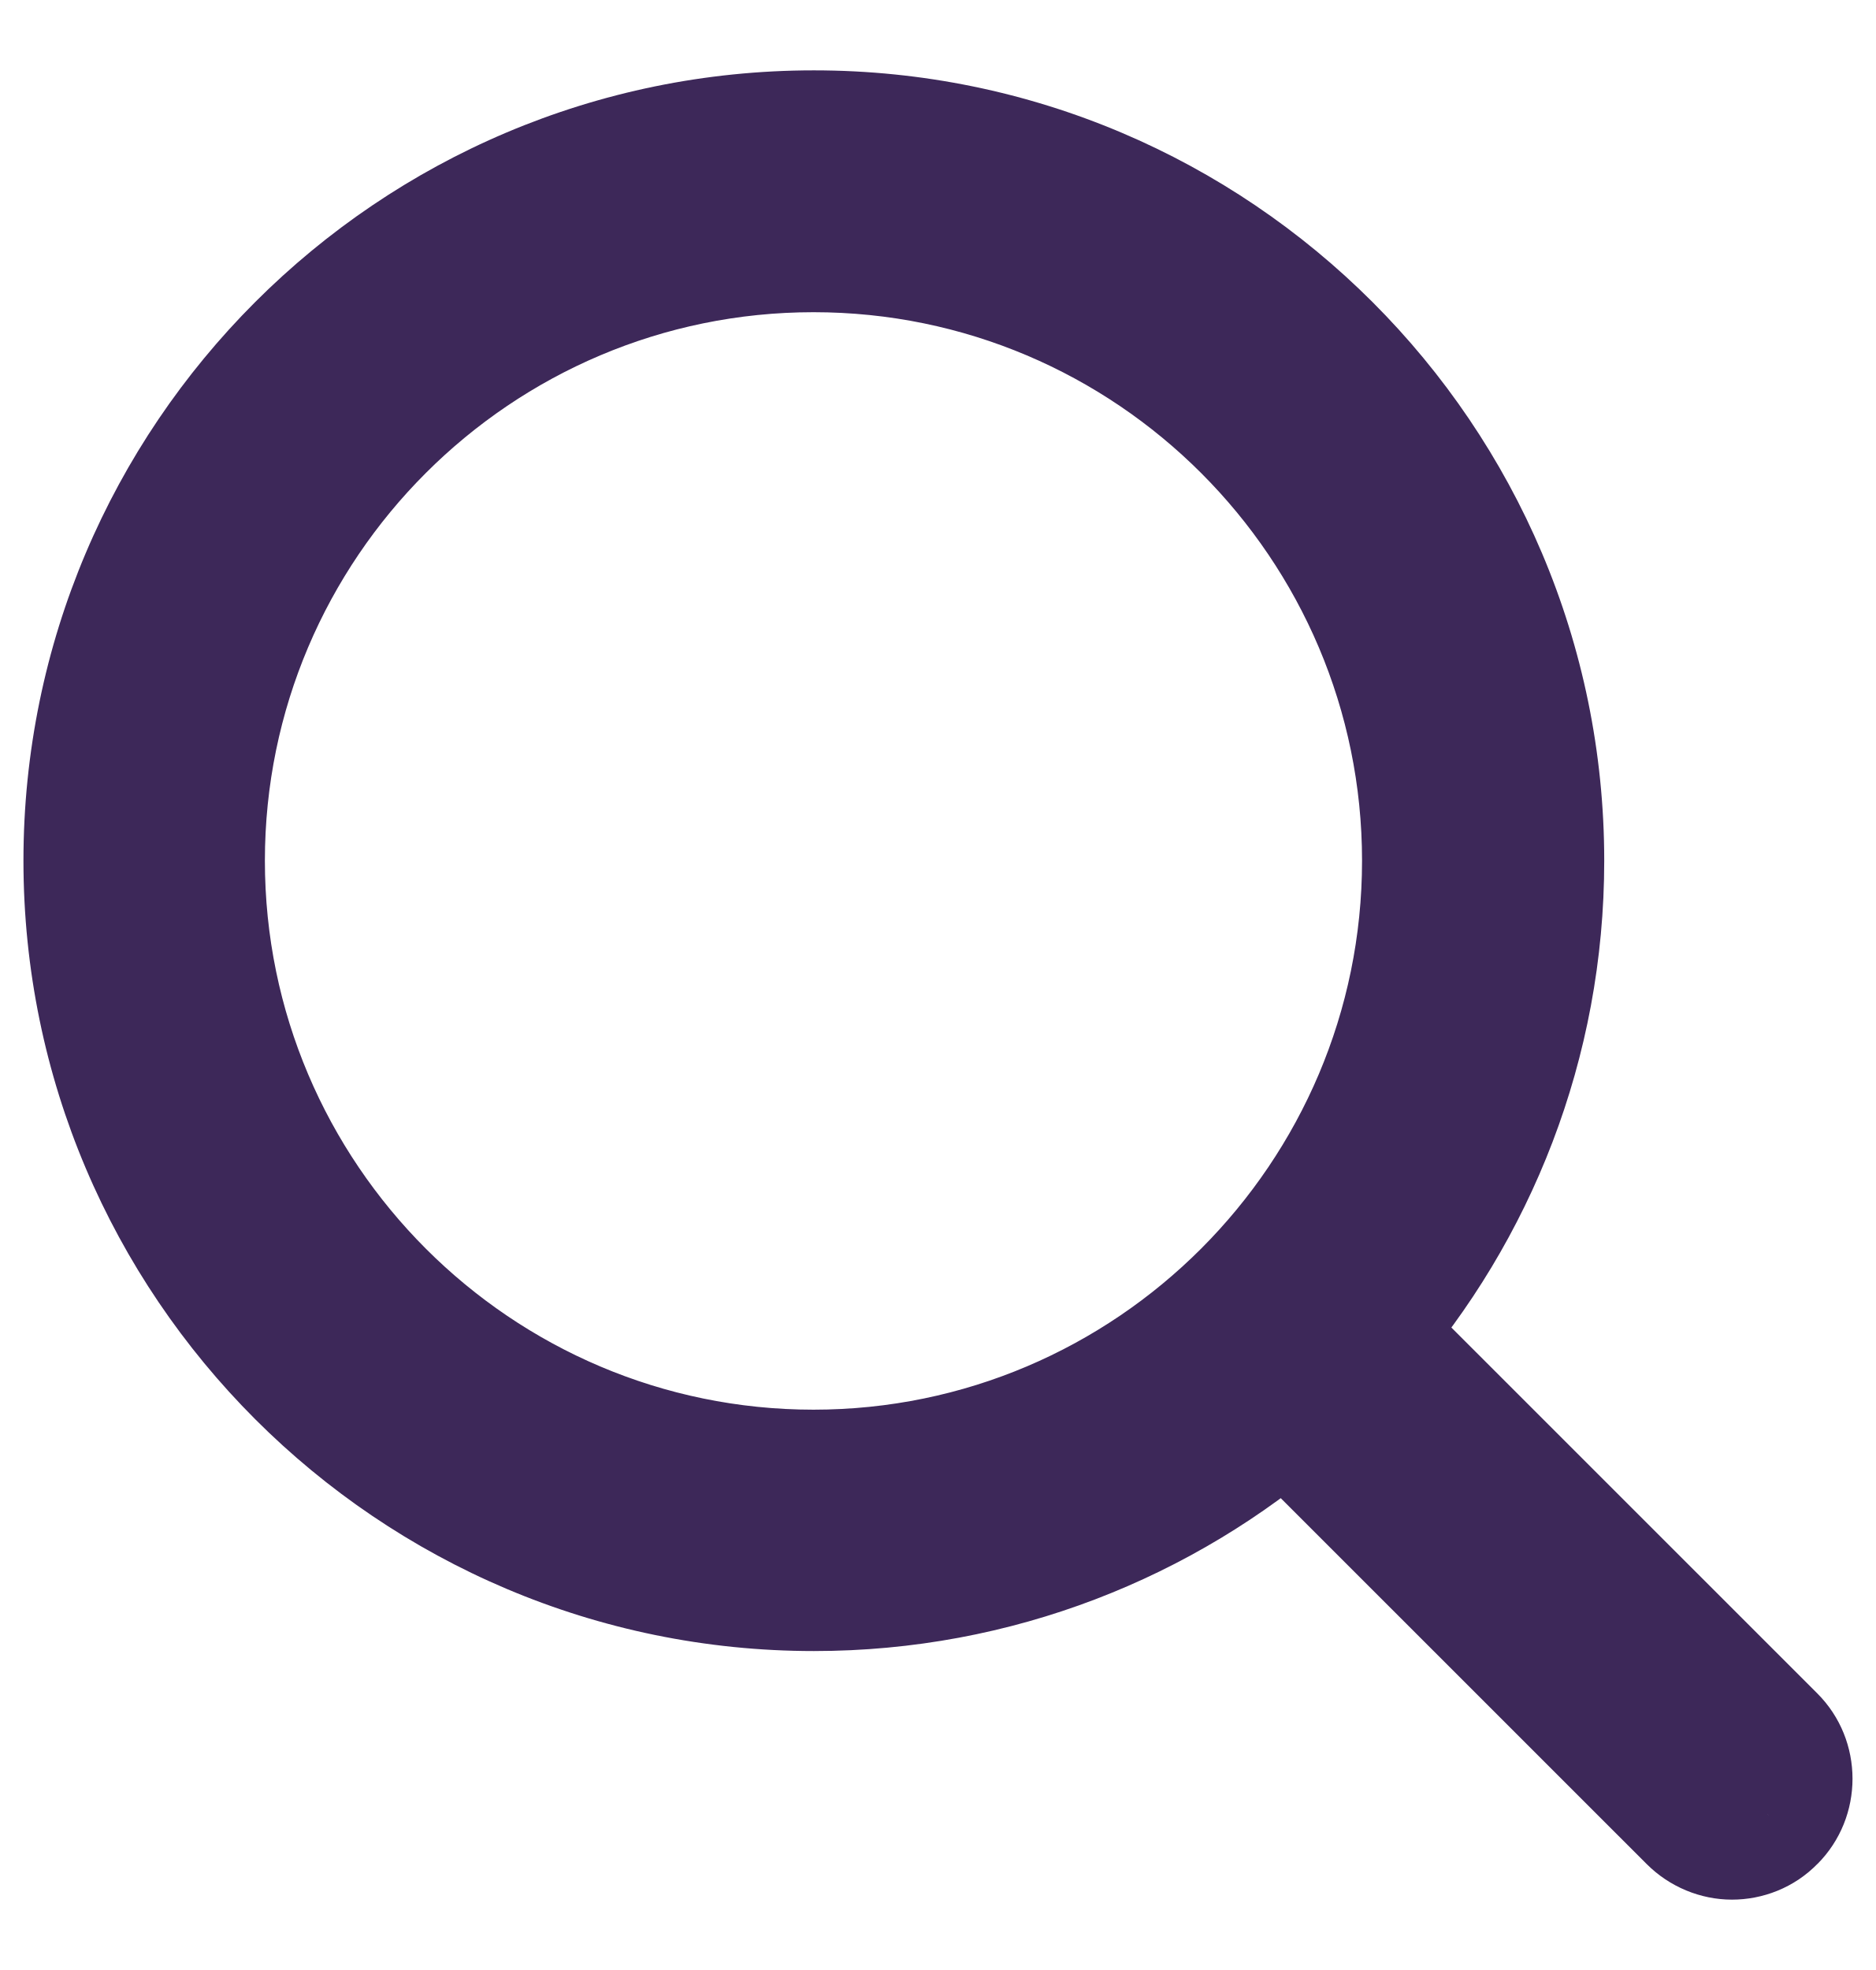
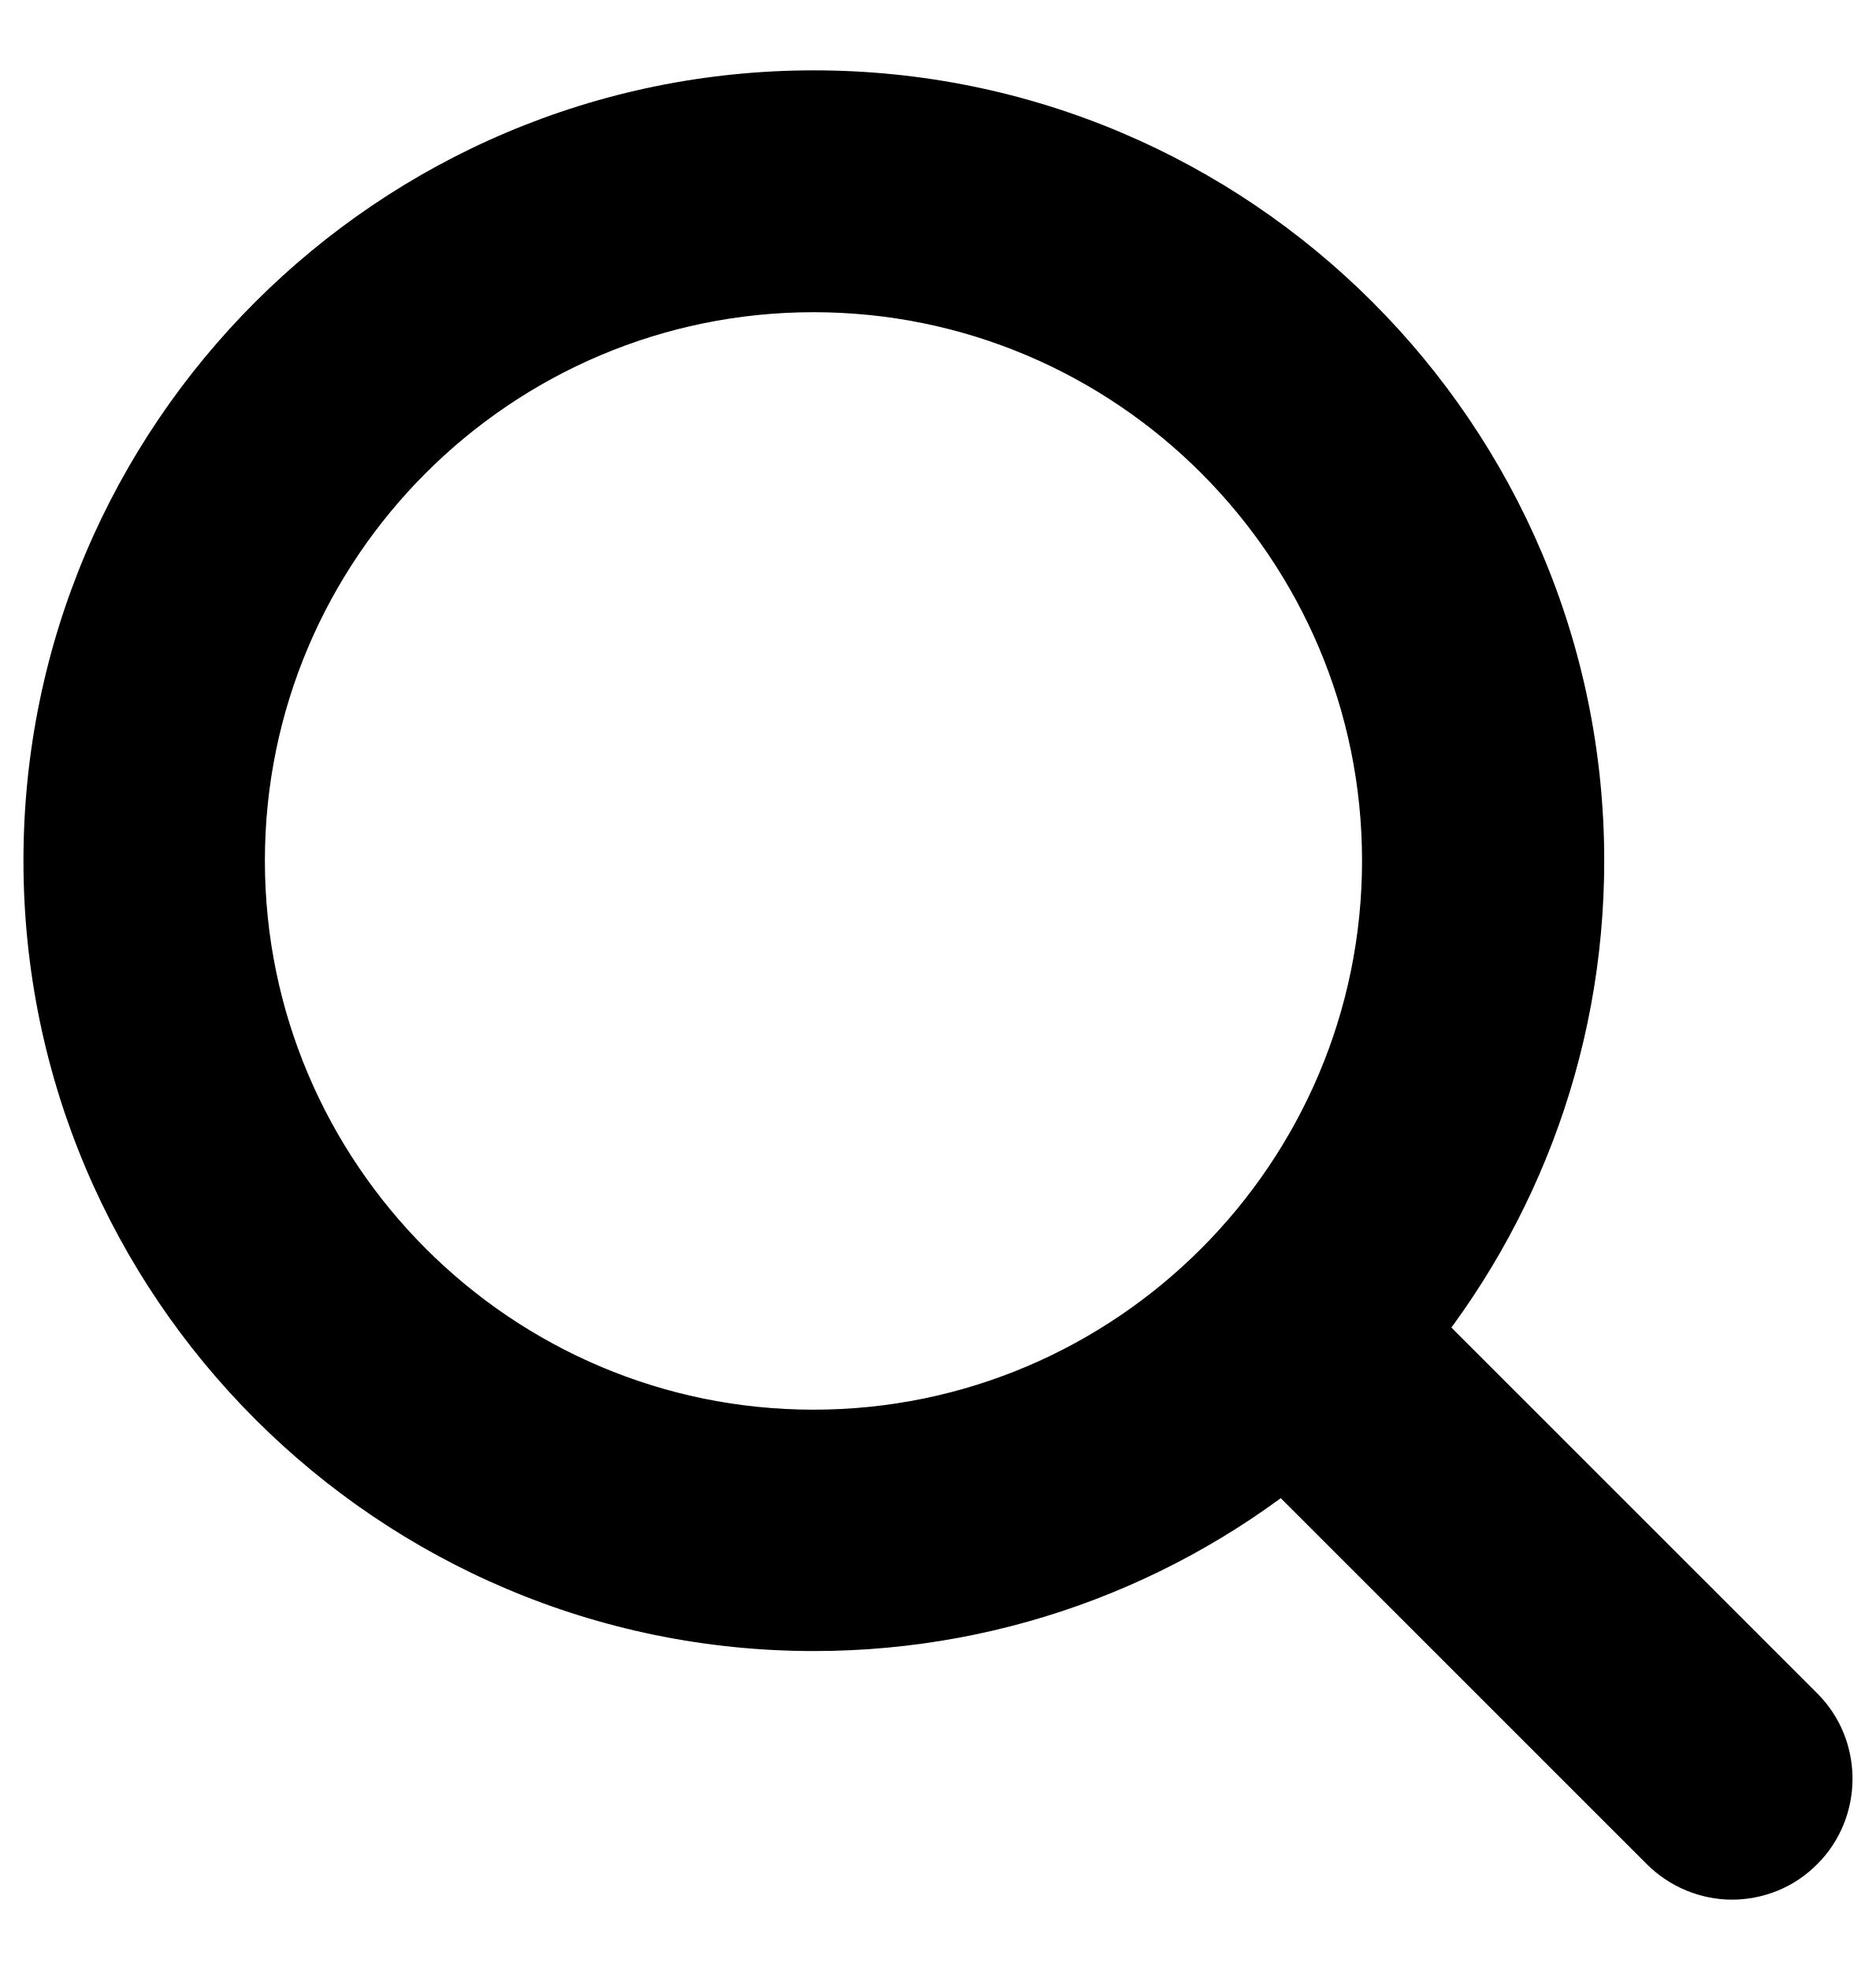
- <svg xmlns="http://www.w3.org/2000/svg" width="20" height="21" viewBox="0 0 20 21" fill="none">
-   <path fill-rule="evenodd" clip-rule="evenodd" d="M14.469 14.208L18.844 18.582C19.052 18.79 19.052 19.133 18.844 19.34C18.741 19.448 18.601 19.5 18.465 19.5C18.329 19.5 18.19 19.444 18.086 19.34L13.711 14.966C12.361 16.14 10.601 16.85 8.677 16.85C4.445 16.85 1 13.405 1 9.175C1 4.944 4.441 1.5 8.677 1.5C12.908 1.5 16.353 4.94 16.353 9.175C16.353 11.099 15.643 12.859 14.469 14.208ZM8.673 2.578C5.036 2.578 2.074 5.536 2.074 9.175C2.074 12.815 5.036 15.777 8.673 15.777C12.313 15.777 15.271 12.811 15.271 9.175C15.271 5.54 12.313 2.578 8.673 2.578Z" fill="#3D2859" />
-   <path d="M18.844 18.582L19.375 18.052V18.052L18.844 18.582ZM14.469 14.208L13.903 13.716L13.444 14.243L13.939 14.738L14.469 14.208ZM18.844 19.34L18.314 18.81L18.309 18.815L18.304 18.82L18.844 19.34ZM18.086 19.34L18.616 18.81V18.81L18.086 19.34ZM13.711 14.966L14.241 14.436L13.746 13.941L13.218 14.4L13.711 14.966ZM19.375 18.052L14.999 13.677L13.939 14.738L18.314 19.112L19.375 18.052ZM19.375 19.871C19.875 19.37 19.875 18.552 19.375 18.052L18.314 19.112C18.229 19.027 18.229 18.895 18.314 18.81L19.375 19.871ZM18.465 20.25C18.788 20.25 19.128 20.127 19.384 19.861L18.304 18.82C18.353 18.77 18.414 18.75 18.465 18.75V20.25ZM17.556 19.871C17.799 20.114 18.129 20.25 18.465 20.25V18.75C18.529 18.75 18.58 18.774 18.616 18.81L17.556 19.871ZM13.18 15.496L17.556 19.871L18.616 18.81L14.241 14.436L13.18 15.496ZM8.677 17.6C10.789 17.6 12.723 16.819 14.203 15.532L13.218 14.4C12 15.46 10.413 16.1 8.677 16.1V17.6ZM0.25 9.175C0.25 13.82 4.031 17.6 8.677 17.6V16.1C4.859 16.1 1.75 12.991 1.75 9.175H0.25ZM8.677 0.75C4.027 0.75 0.25 4.53 0.25 9.175H1.75C1.75 5.358 4.855 2.25 8.677 2.25V0.75ZM17.103 9.175C17.103 4.526 13.322 0.75 8.677 0.75V2.25C12.494 2.25 15.603 5.355 15.603 9.175H17.103ZM15.035 14.7C16.322 13.22 17.103 11.287 17.103 9.175H15.603C15.603 10.911 14.963 12.497 13.903 13.716L15.035 14.7ZM2.824 9.175C2.824 5.95 5.45 3.328 8.673 3.328V1.828C4.622 1.828 1.324 5.121 1.324 9.175H2.824ZM8.673 15.027C5.45 15.027 2.824 12.401 2.824 9.175H1.324C1.324 13.229 4.621 16.527 8.673 16.527V15.027ZM14.521 9.175C14.521 12.398 11.898 15.027 8.673 15.027V16.527C12.728 16.527 16.021 13.225 16.021 9.175H14.521ZM8.673 3.328C11.899 3.328 14.521 5.954 14.521 9.175H16.021C16.021 5.125 12.728 1.828 8.673 1.828V3.328Z" fill="#3D2859" />
+ <svg xmlns="http://www.w3.org/2000/svg" width="20" height="21" viewBox="0 0 20 21">
+   <path d="M14.469 14.208L18.844 18.582C19.052 18.79 19.052 19.133 18.844 19.34C18.741 19.448 18.601 19.5 18.465 19.5C18.329 19.5 18.19 19.444 18.086 19.34L13.711 14.966C12.361 16.14 10.601 16.85 8.677 16.85C4.445 16.85 1 13.405 1 9.175C1 4.944 4.441 1.5 8.677 1.5C12.908 1.5 16.353 4.94 16.353 9.175C16.353 11.099 15.643 12.859 14.469 14.208ZM8.673 2.578C5.036 2.578 2.074 5.536 2.074 9.175C2.074 12.815 5.036 15.777 8.673 15.777C12.313 15.777 15.271 12.811 15.271 9.175C15.271 5.54 12.313 2.578 8.673 2.578Z" />
+   <path d="M18.844 18.582L19.375 18.052V18.052L18.844 18.582ZM14.469 14.208L13.903 13.716L13.444 14.243L13.939 14.738L14.469 14.208ZM18.844 19.34L18.314 18.81L18.309 18.815L18.304 18.82L18.844 19.34ZM18.086 19.34L18.616 18.81V18.81L18.086 19.34ZM13.711 14.966L14.241 14.436L13.746 13.941L13.218 14.4L13.711 14.966ZM19.375 18.052L14.999 13.677L13.939 14.738L18.314 19.112L19.375 18.052ZM19.375 19.871C19.875 19.37 19.875 18.552 19.375 18.052L18.314 19.112C18.229 19.027 18.229 18.895 18.314 18.81L19.375 19.871ZM18.465 20.25C18.788 20.25 19.128 20.127 19.384 19.861L18.304 18.82C18.353 18.77 18.414 18.75 18.465 18.75V20.25ZM17.556 19.871C17.799 20.114 18.129 20.25 18.465 20.25V18.75C18.529 18.75 18.58 18.774 18.616 18.81L17.556 19.871ZM13.18 15.496L17.556 19.871L18.616 18.81L14.241 14.436L13.18 15.496ZM8.677 17.6C10.789 17.6 12.723 16.819 14.203 15.532L13.218 14.4C12 15.46 10.413 16.1 8.677 16.1V17.6ZM0.25 9.175C0.25 13.82 4.031 17.6 8.677 17.6V16.1C4.859 16.1 1.75 12.991 1.75 9.175H0.25ZM8.677 0.75C4.027 0.75 0.25 4.53 0.25 9.175H1.75C1.75 5.358 4.855 2.25 8.677 2.25V0.75ZM17.103 9.175C17.103 4.526 13.322 0.75 8.677 0.75V2.25C12.494 2.25 15.603 5.355 15.603 9.175H17.103ZM15.035 14.7C16.322 13.22 17.103 11.287 17.103 9.175H15.603C15.603 10.911 14.963 12.497 13.903 13.716L15.035 14.7ZM2.824 9.175C2.824 5.95 5.45 3.328 8.673 3.328V1.828C4.622 1.828 1.324 5.121 1.324 9.175H2.824ZM8.673 15.027C5.45 15.027 2.824 12.401 2.824 9.175H1.324C1.324 13.229 4.621 16.527 8.673 16.527V15.027ZM14.521 9.175C14.521 12.398 11.898 15.027 8.673 15.027V16.527C12.728 16.527 16.021 13.225 16.021 9.175H14.521ZM8.673 3.328C11.899 3.328 14.521 5.954 14.521 9.175H16.021C16.021 5.125 12.728 1.828 8.673 1.828V3.328Z" />
</svg>
